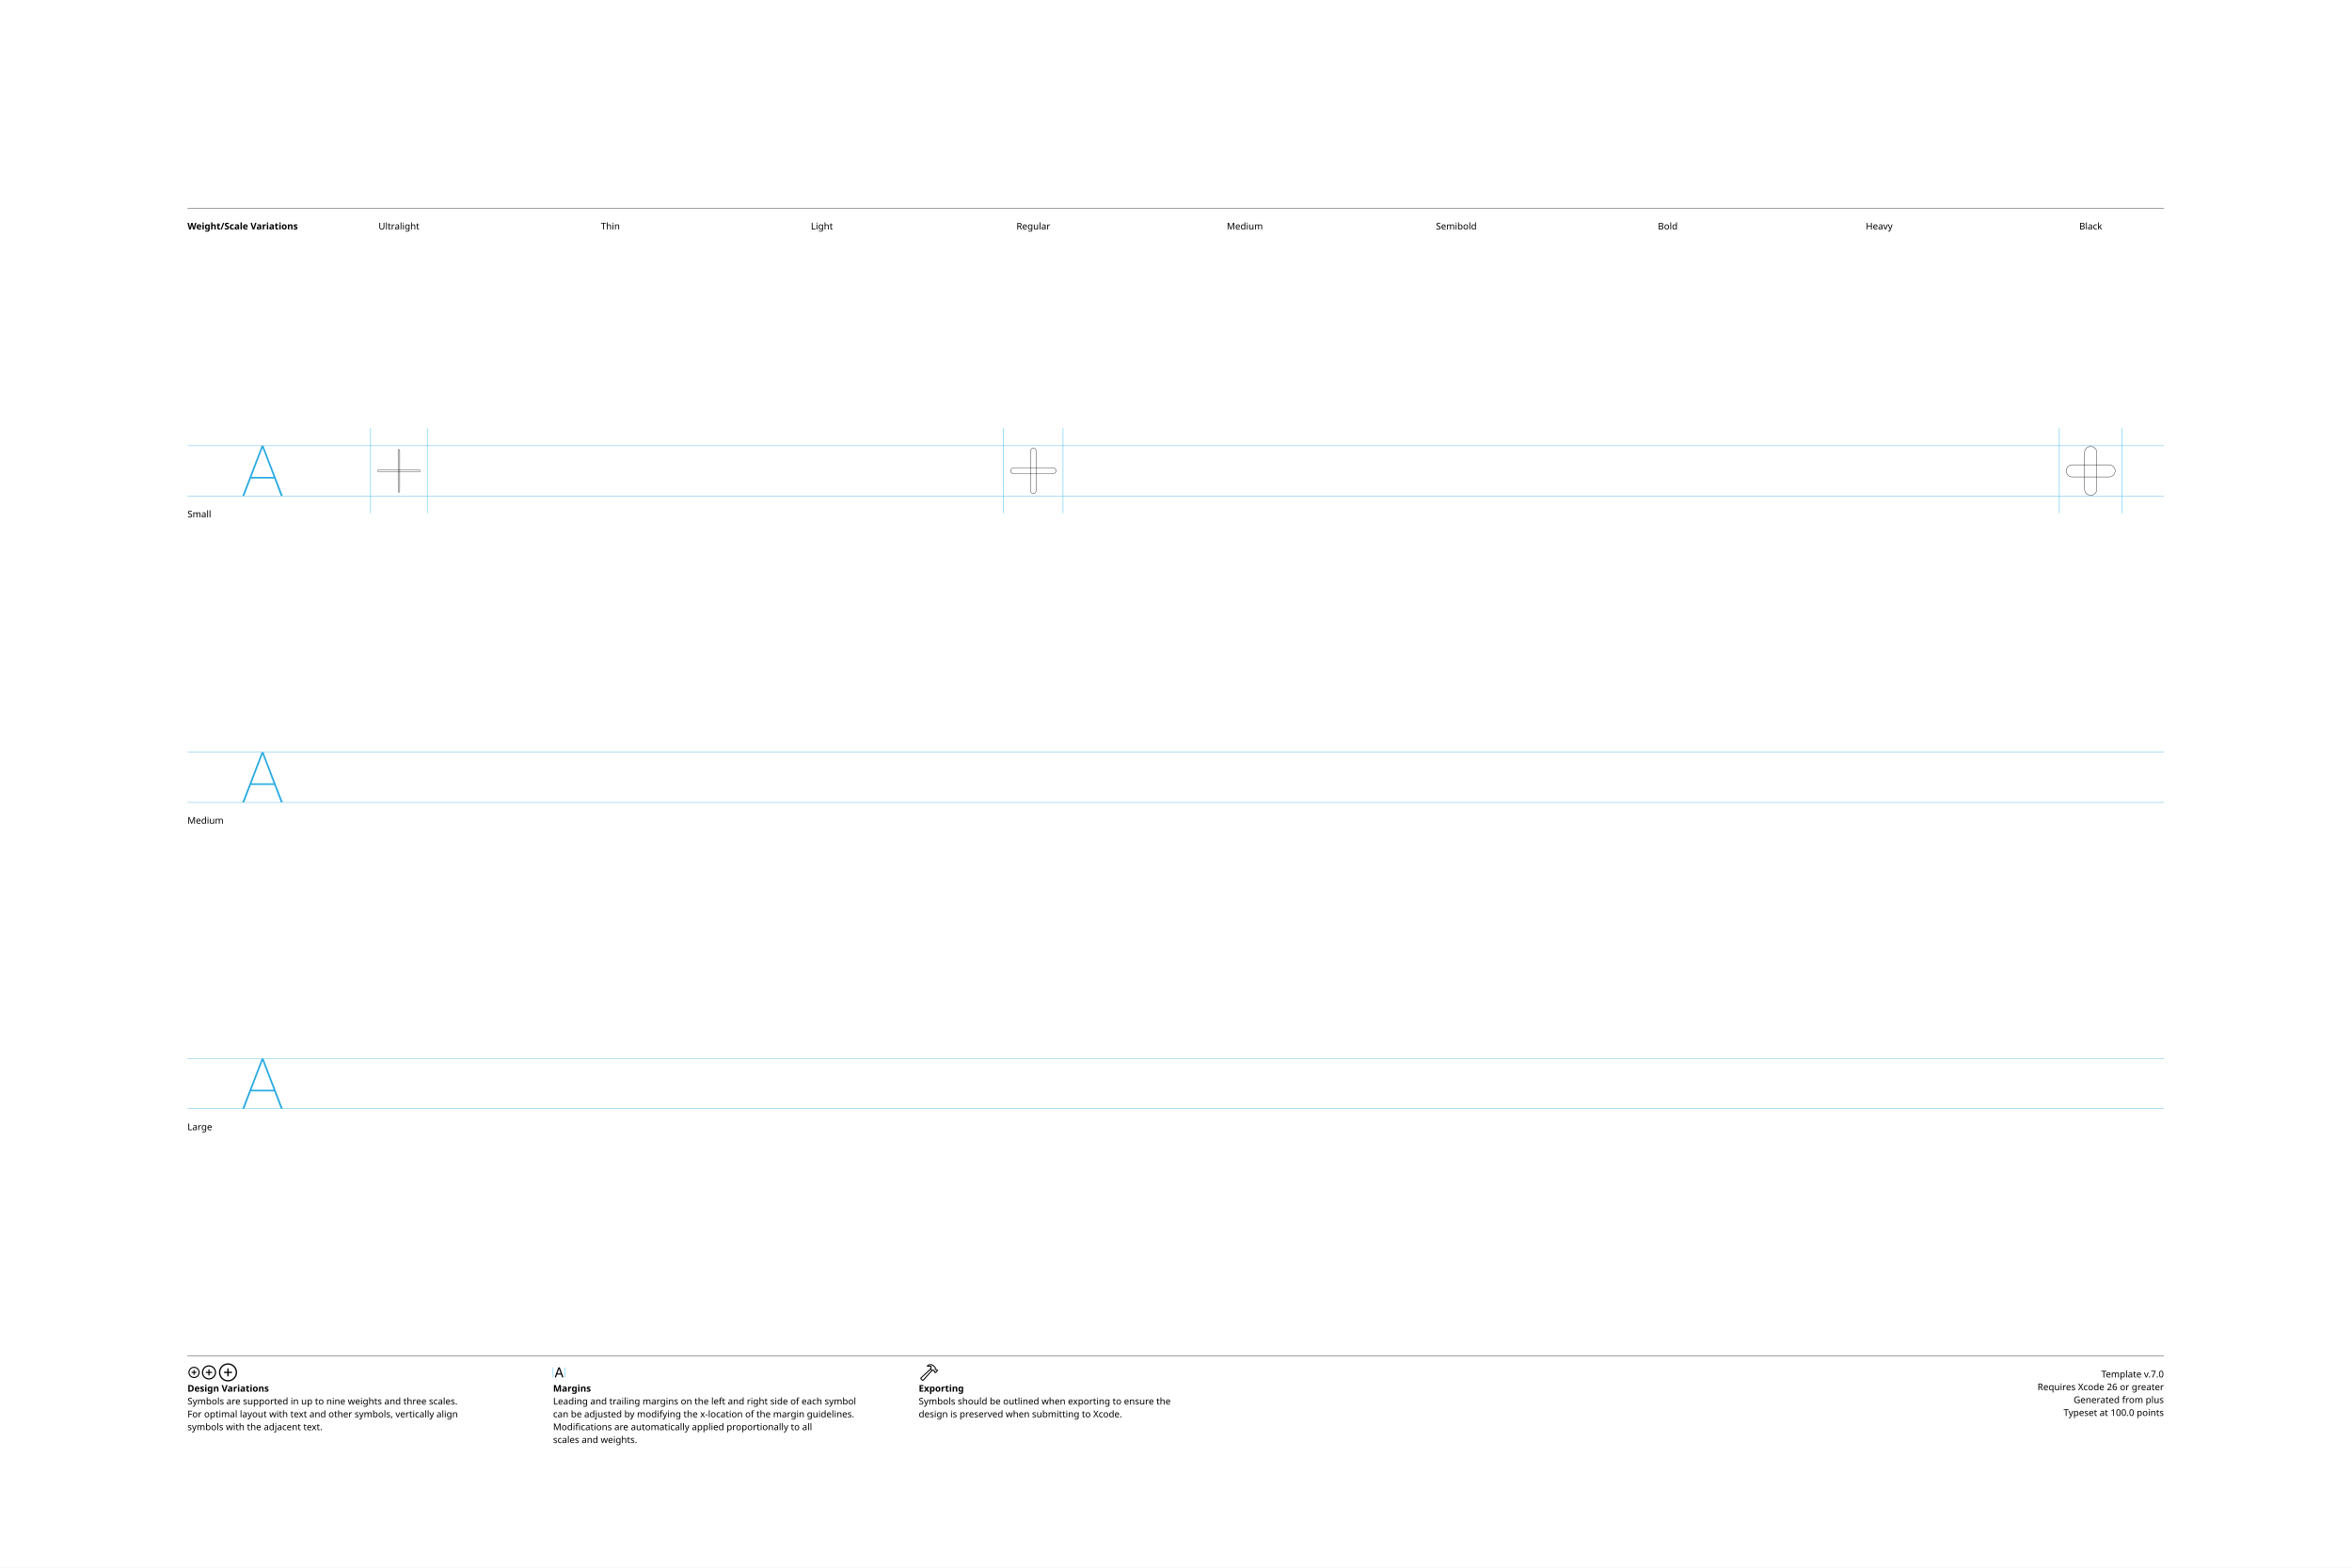
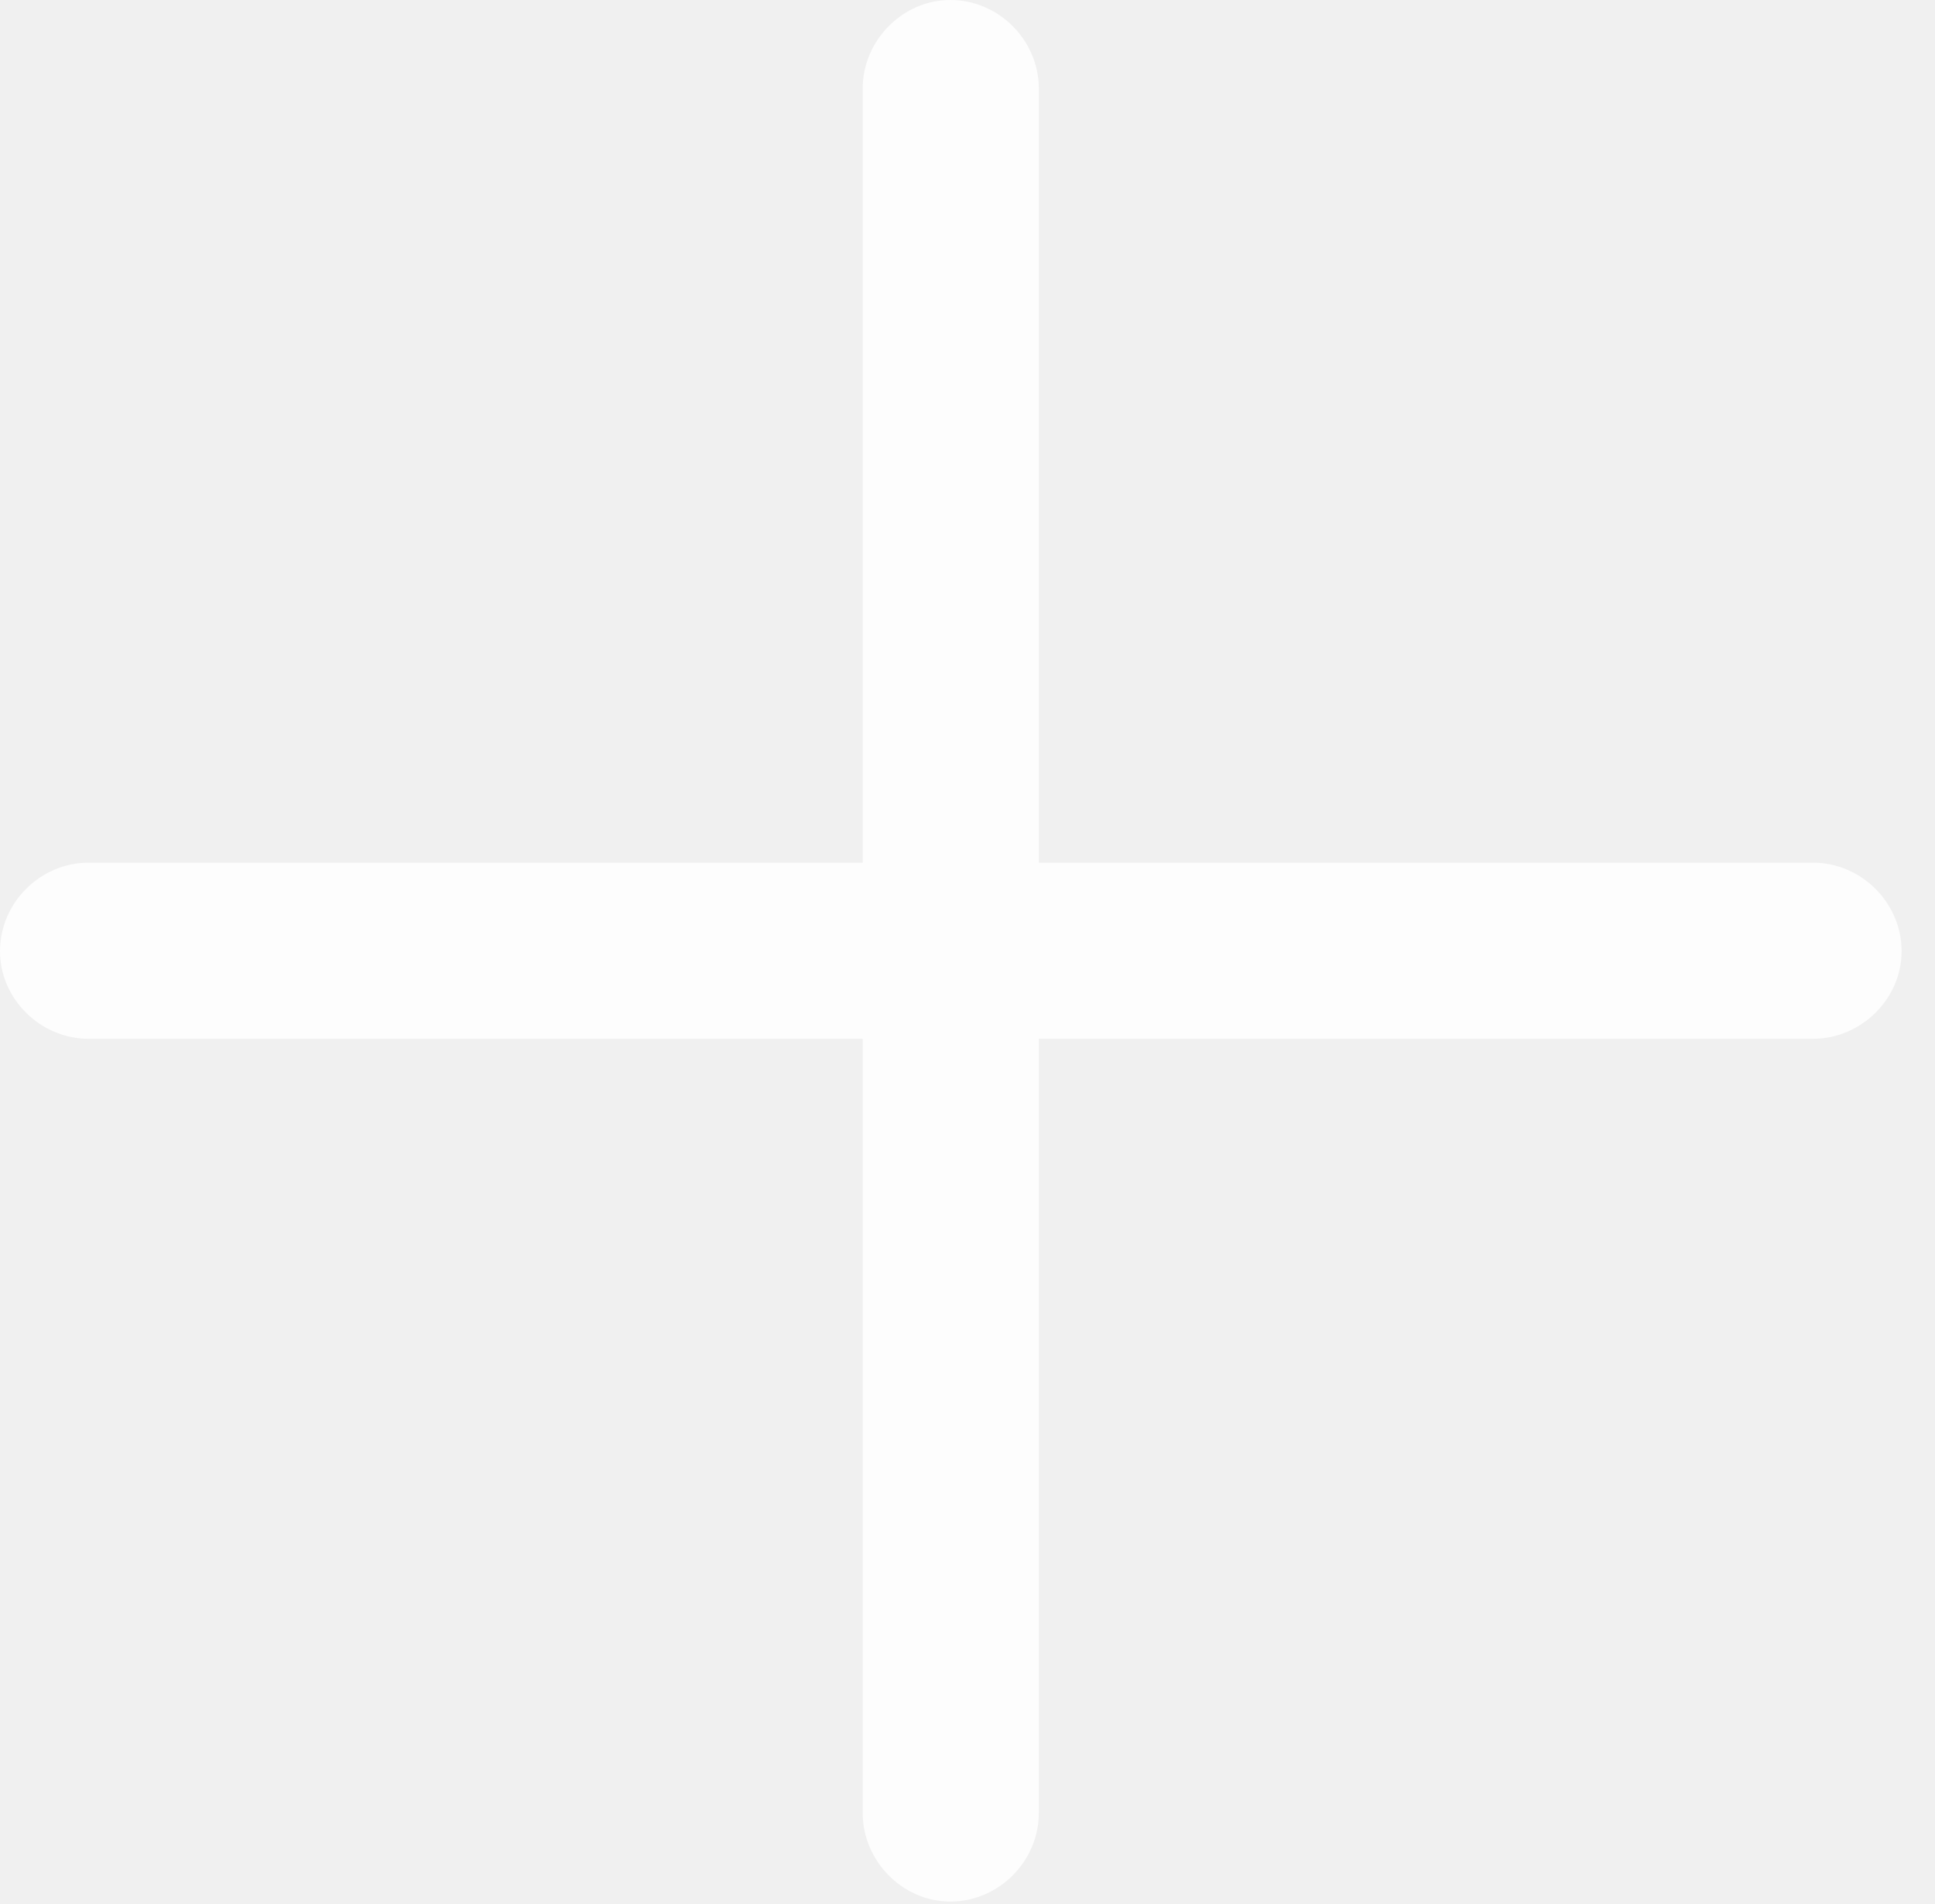
- <svg xmlns="http://www.w3.org/2000/svg" version="1.1" viewBox="0 0 3300 2200">
-   <style>.defaults {-sfsymbols-draw-reverses-motion-groups:true}
- 
- .monochrome-0 {-sfsymbols-motion-group:0;-sfsymbols-layer-tags:plus}
- 
- .multicolor-0:systemGreenColor {-sfsymbols-motion-group:0;-sfsymbols-layer-tags:plus}
- 
- .hierarchical-0:primary {-sfsymbols-motion-group:0;-sfsymbols-layer-tags:plus}
- 
- .SFSymbolsPreviewWireframe {fill:none;opacity:1.0;stroke:black;stroke-width:0.5}
- </style>
-   <g id="Notes">
-     <rect height="2200" id="artboard" style="fill:white;opacity:1" width="3300" x="0" y="0" />
-     <line style="fill:none;stroke:black;opacity:1;stroke-width:0.5;" x1="263" x2="3036" y1="292" y2="292" />
-     <text style="stroke:none;fill:black;font-family:sans-serif;font-size:13;font-weight:bold;" transform="matrix(1 0 0 1 263 322)">Weight/Scale Variations</text>
-     <text style="stroke:none;fill:black;font-family:sans-serif;font-size:13;text-anchor:middle;" transform="matrix(1 0 0 1 559.711 322)">Ultralight</text>
-     <text style="stroke:none;fill:black;font-family:sans-serif;font-size:13;text-anchor:middle;" transform="matrix(1 0 0 1 856.422 322)">Thin</text>
-     <text style="stroke:none;fill:black;font-family:sans-serif;font-size:13;text-anchor:middle;" transform="matrix(1 0 0 1 1153.13 322)">Light</text>
-     <text style="stroke:none;fill:black;font-family:sans-serif;font-size:13;text-anchor:middle;" transform="matrix(1 0 0 1 1449.84 322)">Regular</text>
-     <text style="stroke:none;fill:black;font-family:sans-serif;font-size:13;text-anchor:middle;" transform="matrix(1 0 0 1 1746.56 322)">Medium</text>
-     <text style="stroke:none;fill:black;font-family:sans-serif;font-size:13;text-anchor:middle;" transform="matrix(1 0 0 1 2043.27 322)">Semibold</text>
-     <text style="stroke:none;fill:black;font-family:sans-serif;font-size:13;text-anchor:middle;" transform="matrix(1 0 0 1 2339.98 322)">Bold</text>
-     <text style="stroke:none;fill:black;font-family:sans-serif;font-size:13;text-anchor:middle;" transform="matrix(1 0 0 1 2636.69 322)">Heavy</text>
-     <text style="stroke:none;fill:black;font-family:sans-serif;font-size:13;text-anchor:middle;" transform="matrix(1 0 0 1 2933.4 322)">Black</text>
-     <line style="fill:none;stroke:black;opacity:1;stroke-width:0.5;" x1="263" x2="3036" y1="1903" y2="1903" />
-     <g transform="matrix(0.2 0 0 0.2 263 1933)">
-       <path d="m46.24 4.15c21.777 0 39.453-17.627 39.453-39.404s-17.676-39.404-39.453-39.404c-21.729 0-39.404 17.627-39.404 39.404s17.676 39.404 39.404 39.404Zm0-7.422c-17.676 0-31.934-14.307-31.934-31.982s14.258-31.982 31.934-31.982 31.982 14.307 31.982 31.982-14.307 31.982-31.982 31.982Zm3.613-17.773v-28.467c0-2.246-1.465-3.76-3.711-3.76-2.148 0-3.613 1.514-3.613 3.76v28.467c0 2.197 1.465 3.711 3.613 3.711 2.246 0 3.711-1.514 3.711-3.711Zm-17.822-10.596h28.418c2.197 0 3.711-1.465 3.711-3.613 0-2.197-1.514-3.711-3.711-3.711h-28.418c-2.246 0-3.76 1.514-3.76 3.711 0 2.148 1.514 3.613 3.76 3.613Z" />
-     </g>
-     <g transform="matrix(0.2 0 0 0.2 281.506 1933)">
-       <path d="m58.545 14.551c27.49 0 49.805-22.314 49.805-49.805s-22.314-49.805-49.805-49.805-49.805 22.314-49.805 49.805 22.314 49.805 49.805 49.805Zm0-8.301c-22.949 0-41.504-18.555-41.504-41.504s18.555-41.504 41.504-41.504 41.504 18.555 41.504 41.504-18.555 41.504-41.504 41.504Zm4.053-23.096v-36.914c0-2.49-1.709-4.199-4.15-4.199-2.393 0-4.053 1.709-4.053 4.199v36.914c0 2.441 1.66 4.15 4.053 4.15 2.441 0 4.15-1.66 4.15-4.15Zm-22.559-14.404h36.963c2.441 0 4.15-1.611 4.15-4.004 0-2.441-1.709-4.15-4.15-4.15h-36.963c-2.49 0-4.15 1.709-4.15 4.15 0 2.393 1.66 4.004 4.15 4.004Z" />
-     </g>
-     <g transform="matrix(0.2 0 0 0.2 304.924 1933)">
-       <path d="m74.853 28.32c35.107 0 63.623-28.467 63.623-63.574s-28.516-63.623-63.623-63.623-63.574 28.516-63.574 63.623 28.467 63.574 63.574 63.574Zm0-9.082c-30.127 0-54.492-24.365-54.492-54.492s24.365-54.492 54.492-54.492 54.492 24.365 54.492 54.492-24.365 54.492-54.492 54.492Zm4.443-30.322v-48.486c0-2.734-1.855-4.639-4.541-4.639-2.588 0-4.443 1.904-4.443 4.639v48.486c0 2.686 1.855 4.59 4.443 4.59 2.686 0 4.541-1.855 4.541-4.59Zm-28.711-19.775h48.486c2.686 0 4.59-1.807 4.59-4.395 0-2.734-1.855-4.59-4.59-4.59h-48.486c-2.734 0-4.59 1.855-4.59 4.59 0 2.588 1.855 4.395 4.59 4.395Z" />
-     </g>
-     <text style="stroke:none;fill:black;font-family:sans-serif;font-size:13;font-weight:bold;" transform="matrix(1 0 0 1 263 1953)">Design Variations</text>
-     <text style="stroke:none;fill:black;font-family:sans-serif;font-size:13;" transform="matrix(1 0 0 1 263 1971)">Symbols are supported in up to nine weights and three scales.</text>
-     <text style="stroke:none;fill:black;font-family:sans-serif;font-size:13;" transform="matrix(1 0 0 1 263 1989)">For optimal layout with text and other symbols, vertically align</text>
-     <text style="stroke:none;fill:black;font-family:sans-serif;font-size:13;" transform="matrix(1 0 0 1 263 2007)">symbols with the adjacent text.</text>
-     <line style="fill:none;stroke:#00AEEF;stroke-width:0.5;opacity:1.0;" x1="776" x2="776" y1="1919" y2="1933" />
-     <g transform="matrix(0.2 0 0 0.2 776 1933)">
-       <path d="m16.553 0.781c2.588 0 3.857-0.977 4.785-3.711l20.557-57.52h0.244l20.605 57.52c0.928 2.734 2.197 3.711 4.736 3.711 2.588 0 4.248-1.562 4.248-4.004 0-0.83-0.146-1.611-0.537-2.637l-22.9-60.986c-1.123-2.979-3.125-4.492-6.25-4.492-3.027 0-5.078 1.465-6.152 4.443l-22.9 61.084c-0.391 1.025-0.537 1.807-0.537 2.637 0 2.441 1.562 3.955 4.102 3.955Zm10.205-20.947h30.664c2.002 0 3.662-1.66 3.662-3.662 0-2.051-1.66-3.662-3.662-3.662h-30.664c-2.002 0-3.662 1.611-3.662 3.662 0 2.002 1.66 3.662 3.662 3.662Z" />
-     </g>
-     <line style="fill:none;stroke:#00AEEF;stroke-width:0.5;opacity:1.0;" x1="792.836" x2="792.836" y1="1919" y2="1933" />
-     <text style="stroke:none;fill:black;font-family:sans-serif;font-size:13;font-weight:bold;" transform="matrix(1 0 0 1 776 1953)">Margins</text>
-     <text style="stroke:none;fill:black;font-family:sans-serif;font-size:13;" transform="matrix(1 0 0 1 776 1971)">Leading and trailing margins on the left and right side of each symbol</text>
-     <text style="stroke:none;fill:black;font-family:sans-serif;font-size:13;" transform="matrix(1 0 0 1 776 1989)">can be adjusted by modifying the x-location of the margin guidelines.</text>
-     <text style="stroke:none;fill:black;font-family:sans-serif;font-size:13;" transform="matrix(1 0 0 1 776 2007)">Modifications are automatically applied proportionally to all</text>
-     <text style="stroke:none;fill:black;font-family:sans-serif;font-size:13;" transform="matrix(1 0 0 1 776 2025)">scales and weights.</text>
-     <g transform="matrix(0.2 0 0 0.2 1289 1933)">
-       <path d="m14.209 13.135 7.861 7.861c4.297 4.395 9.326 4.102 13.867-1.025l60.693-68.213-4.883-4.883-60.254 67.676c-1.807 1.953-3.467 2.441-5.811 0.098l-5.176-5.127c-2.295-2.295-1.807-3.955 0.195-5.811l67.481-62.158-4.883-4.834-68.066 62.598c-4.98 4.59-5.322 9.473-1.025 13.818Zm44.873-97.461c-2.051 2.002-2.246 4.883-1.074 6.787 1.123 1.807 3.467 3.027 6.592 2.246 5.859-1.66 12.598-2.393 18.896 0.928l-2.686 7.129c-1.611 4.004-0.732 6.885 1.709 9.424l10.254 10.303c2.344 2.393 4.541 2.441 7.08 1.953l4.443-0.732 2.588 2.539-0.195 2.246c-0.098 2.295 0.537 4.297 2.783 6.494l3.369 3.32c2.295 2.295 5.518 2.49 7.812 0.195l12.988-13.037c2.295-2.344 2.148-5.371-0.195-7.666l-3.418-3.418c-2.197-2.197-4.053-3.027-6.348-2.881l-2.344 0.244-2.441-2.441 1.025-4.688c0.635-2.734-0.244-4.98-2.881-7.617l-11.279-11.182c-12.94-12.842-35.596-11.035-46.68-0.146Zm7.08 2.051c8.789-6.396 25.977-5.664 33.691 1.953l12.305 12.207c1.025 1.025 1.221 1.807 0.928 3.32l-1.465 6.641 6.738 6.689 4.395-0.244c1.123-0.049 1.514 0.049 2.344 0.879l2.539 2.49-10.84 10.84-2.49-2.49c-0.83-0.879-0.977-1.221-0.928-2.393l0.293-4.346-6.689-6.738-6.836 1.172c-1.416 0.293-2.051 0.195-3.174-0.879l-8.936-8.887c-1.074-1.025-1.172-1.709-0.488-3.369l4.59-11.475c-6.104-6.348-17.041-7.52-25.586-4.59-0.684 0.244-0.928-0.391-0.391-0.781Z" />
-     </g>
-     <text style="stroke:none;fill:black;font-family:sans-serif;font-size:13;font-weight:bold;" transform="matrix(1 0 0 1 1289 1953)">Exporting</text>
-     <text style="stroke:none;fill:black;font-family:sans-serif;font-size:13;" transform="matrix(1 0 0 1 1289 1971)">Symbols should be outlined when exporting to ensure the</text>
-     <text style="stroke:none;fill:black;font-family:sans-serif;font-size:13;" transform="matrix(1 0 0 1 1289 1989)">design is preserved when submitting to Xcode.</text>
-     <text id="template-version" style="stroke:none;fill:black;font-family:sans-serif;font-size:13;text-anchor:end;" transform="matrix(1 0 0 1 3036 1933)">Template v.7.0</text>
-     <text style="stroke:none;fill:black;font-family:sans-serif;font-size:13;text-anchor:end;" transform="matrix(1 0 0 1 3036 1951)">Requires Xcode 26 or greater</text>
-     <text id="descriptive-name" style="stroke:none;fill:black;font-family:sans-serif;font-size:13;text-anchor:end;" transform="matrix(1 0 0 1 3036 1969)">Generated from plus</text>
-     <text style="stroke:none;fill:black;font-family:sans-serif;font-size:13;text-anchor:end;" transform="matrix(1 0 0 1 3036 1987)">Typeset at 100.0 points</text>
-     <text style="stroke:none;fill:black;font-family:sans-serif;font-size:13;" transform="matrix(1 0 0 1 263 726)">Small</text>
-     <text style="stroke:none;fill:black;font-family:sans-serif;font-size:13;" transform="matrix(1 0 0 1 263 1156)">Medium</text>
-     <text style="stroke:none;fill:black;font-family:sans-serif;font-size:13;" transform="matrix(1 0 0 1 263 1586)">Large</text>
-   </g>
-   <g id="Guides">
-     <g id="H-reference" style="fill:#27AAE1;stroke:none;" transform="matrix(1 0 0 1 339 696)">
-       <path d="M0.994 0L3.638 0L29.328-67.132L30.03-67.132L30.03-70.459L28.123-70.459ZM11.688-24.48L46.981-24.48L46.231-26.729L12.438-26.729ZM55.12 0L57.764 0L30.638-70.459L29.433-70.459L29.433-67.132Z" />
-     </g>
-     <line id="Baseline-S" style="fill:none;stroke:#27AAE1;opacity:1;stroke-width:0.5;" x1="263" x2="3036" y1="696" y2="696" />
-     <line id="Capline-S" style="fill:none;stroke:#27AAE1;opacity:1;stroke-width:0.5;" x1="263" x2="3036" y1="625.541" y2="625.541" />
-     <g id="H-reference" style="fill:#27AAE1;stroke:none;" transform="matrix(1 0 0 1 339 1126)">
-       <path d="M0.994 0L3.638 0L29.328-67.132L30.03-67.132L30.03-70.459L28.123-70.459ZM11.688-24.48L46.981-24.48L46.231-26.729L12.438-26.729ZM55.12 0L57.764 0L30.638-70.459L29.433-70.459L29.433-67.132Z" />
-     </g>
-     <line id="Baseline-M" style="fill:none;stroke:#27AAE1;opacity:1;stroke-width:0.5;" x1="263" x2="3036" y1="1126" y2="1126" />
-     <line id="Capline-M" style="fill:none;stroke:#27AAE1;opacity:1;stroke-width:0.5;" x1="263" x2="3036" y1="1055.54" y2="1055.54" />
-     <g id="H-reference" style="fill:#27AAE1;stroke:none;" transform="matrix(1 0 0 1 339 1556)">
-       <path d="M0.994 0L3.638 0L29.328-67.132L30.03-67.132L30.03-70.459L28.123-70.459ZM11.688-24.48L46.981-24.48L46.231-26.729L12.438-26.729ZM55.12 0L57.764 0L30.638-70.459L29.433-70.459L29.433-67.132Z" />
-     </g>
-     <line id="Baseline-L" style="fill:none;stroke:#27AAE1;opacity:1;stroke-width:0.5;" x1="263" x2="3036" y1="1556" y2="1556" />
-     <line id="Capline-L" style="fill:none;stroke:#27AAE1;opacity:1;stroke-width:0.5;" x1="263" x2="3036" y1="1485.54" y2="1485.54" />
-     <line id="right-margin-Black-S" style="fill:none;stroke:#00AEEF;stroke-width:0.5;opacity:1.0;" x1="2977.44" x2="2977.44" y1="600.785" y2="720.121" />
-     <line id="left-margin-Black-S" style="fill:none;stroke:#00AEEF;stroke-width:0.5;opacity:1.0;" x1="2889.36" x2="2889.36" y1="600.785" y2="720.121" />
-     <line id="right-margin-Regular-S" style="fill:none;stroke:#00AEEF;stroke-width:0.5;opacity:1.0;" x1="1491.52" x2="1491.52" y1="600.785" y2="720.121" />
-     <line id="left-margin-Regular-S" style="fill:none;stroke:#00AEEF;stroke-width:0.5;opacity:1.0;" x1="1408.17" x2="1408.17" y1="600.785" y2="720.121" />
-     <line id="right-margin-Ultralight-S" style="fill:none;stroke:#00AEEF;stroke-width:0.5;opacity:1.0;" x1="599.456" x2="599.456" y1="600.785" y2="720.121" />
-     <line id="left-margin-Ultralight-S" style="fill:none;stroke:#00AEEF;stroke-width:0.5;opacity:1.0;" x1="519.966" x2="519.966" y1="600.785" y2="720.121" />
-   </g>
-   <g id="Symbols">
-     <g id="Black-S" transform="matrix(1 0 0 1 2889.36 696)">
-       <path class="monochrome-0 multicolor-0:systemGreenColor hierarchical-0:primary SFSymbolsPreviewWireframe" d="M52.588-9.473L52.588-60.938C52.588-65.674 48.779-69.482 44.043-69.482C39.307-69.482 35.498-65.674 35.498-60.938L35.498-9.473C35.498-4.736 39.307-0.928 44.043-0.928C48.779-0.928 52.588-4.736 52.588-9.473ZM18.311-26.66L69.775-26.66C74.512-26.66 78.32-30.469 78.32-35.205C78.32-39.941 74.512-43.75 69.775-43.75L18.311-43.75C13.574-43.75 9.766-39.941 9.766-35.205C9.766-30.469 13.574-26.66 18.311-26.66Z" data-clipstroke-keyframes="0 8 0 0.66361874 0.16490203 0 1 0.3269167 0.5016041 0 1 0.8237085 0.0048123165 8 0 1.6640999 1.1639396 0 1 1.8240293 1.0044914 0 1 1.3240293 1.5044916" />
-     </g>
-     <g id="Regular-S" transform="matrix(1 0 0 1 1408.17 696)">
-       <path class="monochrome-0 multicolor-0:systemGreenColor hierarchical-0:primary SFSymbolsPreviewWireframe" d="M45.605-7.275L45.605-63.232C45.605-65.332 43.848-67.188 41.699-67.188C39.551-67.188 37.744-65.332 37.744-63.232L37.744-7.275C37.744-5.176 39.551-3.32 41.699-3.32C43.848-3.32 45.605-5.176 45.605-7.275ZM13.721-31.299L69.678-31.299C71.777-31.299 73.584-33.105 73.584-35.254C73.584-37.402 71.777-39.209 69.678-39.209L13.721-39.209C11.572-39.209 9.766-37.402 9.766-35.254C9.766-33.105 11.572-31.299 13.721-31.299Z" data-clipstroke-keyframes="0 8 0 0.7040215 0.2056217 0 1 0.40764302 0.5020002 0 1 0.9036426 0.0060006334 8 0 1.7046759 1.2051909 0 1 1.9036671 1.0055997 0 1 1.4039819 1.5052848" />
-     </g>
-     <g id="Ultralight-S" transform="matrix(1 0 0 1 519.966 696)">
-       <path class="monochrome-0 multicolor-0:systemGreenColor hierarchical-0:primary SFSymbolsPreviewWireframe" d="M40.883-6.413L40.883-64.095C40.883-64.742 40.351-65.235 39.747-65.235C39.142-65.235 38.607-64.742 38.607-64.095L38.607-6.413C38.607-5.766 39.142-5.273 39.747-5.273C40.351-5.273 40.883-5.766 40.883-6.413ZM10.905-34.114L68.588-34.114C69.234-34.114 69.724-34.649 69.724-35.254C69.724-35.858 69.234-36.394 68.588-36.394L10.905-36.394C10.255-36.394 9.766-35.858 9.766-35.254C9.766-34.649 10.255-34.114 10.905-34.114Z" data-clipstroke-keyframes="0 8 0 0.7344891 0.2363282 0 1 0.46851835 0.5022989 0 1 0.96392053 0.006896737 8 0 1.7358408 1.2349458 0 1 1.9643497 1.0064368 0 1 1.4643743 1.5064123" />
-     </g>
+ <svg xmlns="http://www.w3.org/2000/svg" version="1.1" viewBox="0 0 20.918 20.576">
+   <g>
+     <rect height="20.576" opacity="0" width="20.918" x="0" y="0" />
+     <path d="M11.23 19.6L11.23 0.957C11.23 0.439 10.801 0 10.273 0C9.756 0 9.326 0.439 9.326 0.957L9.326 19.6C9.326 20.117 9.756 20.557 10.273 20.557C10.801 20.557 11.23 20.117 11.23 19.6ZM0.957 11.23L19.6 11.23C20.117 11.23 20.557 10.801 20.557 10.283C20.557 9.756 20.117 9.326 19.6 9.326L0.957 9.326C0.439 9.326 0 9.756 0 10.283C0 10.801 0.439 11.23 0.957 11.23Z" fill="white" fill-opacity="0.85" />
  </g>
</svg>
